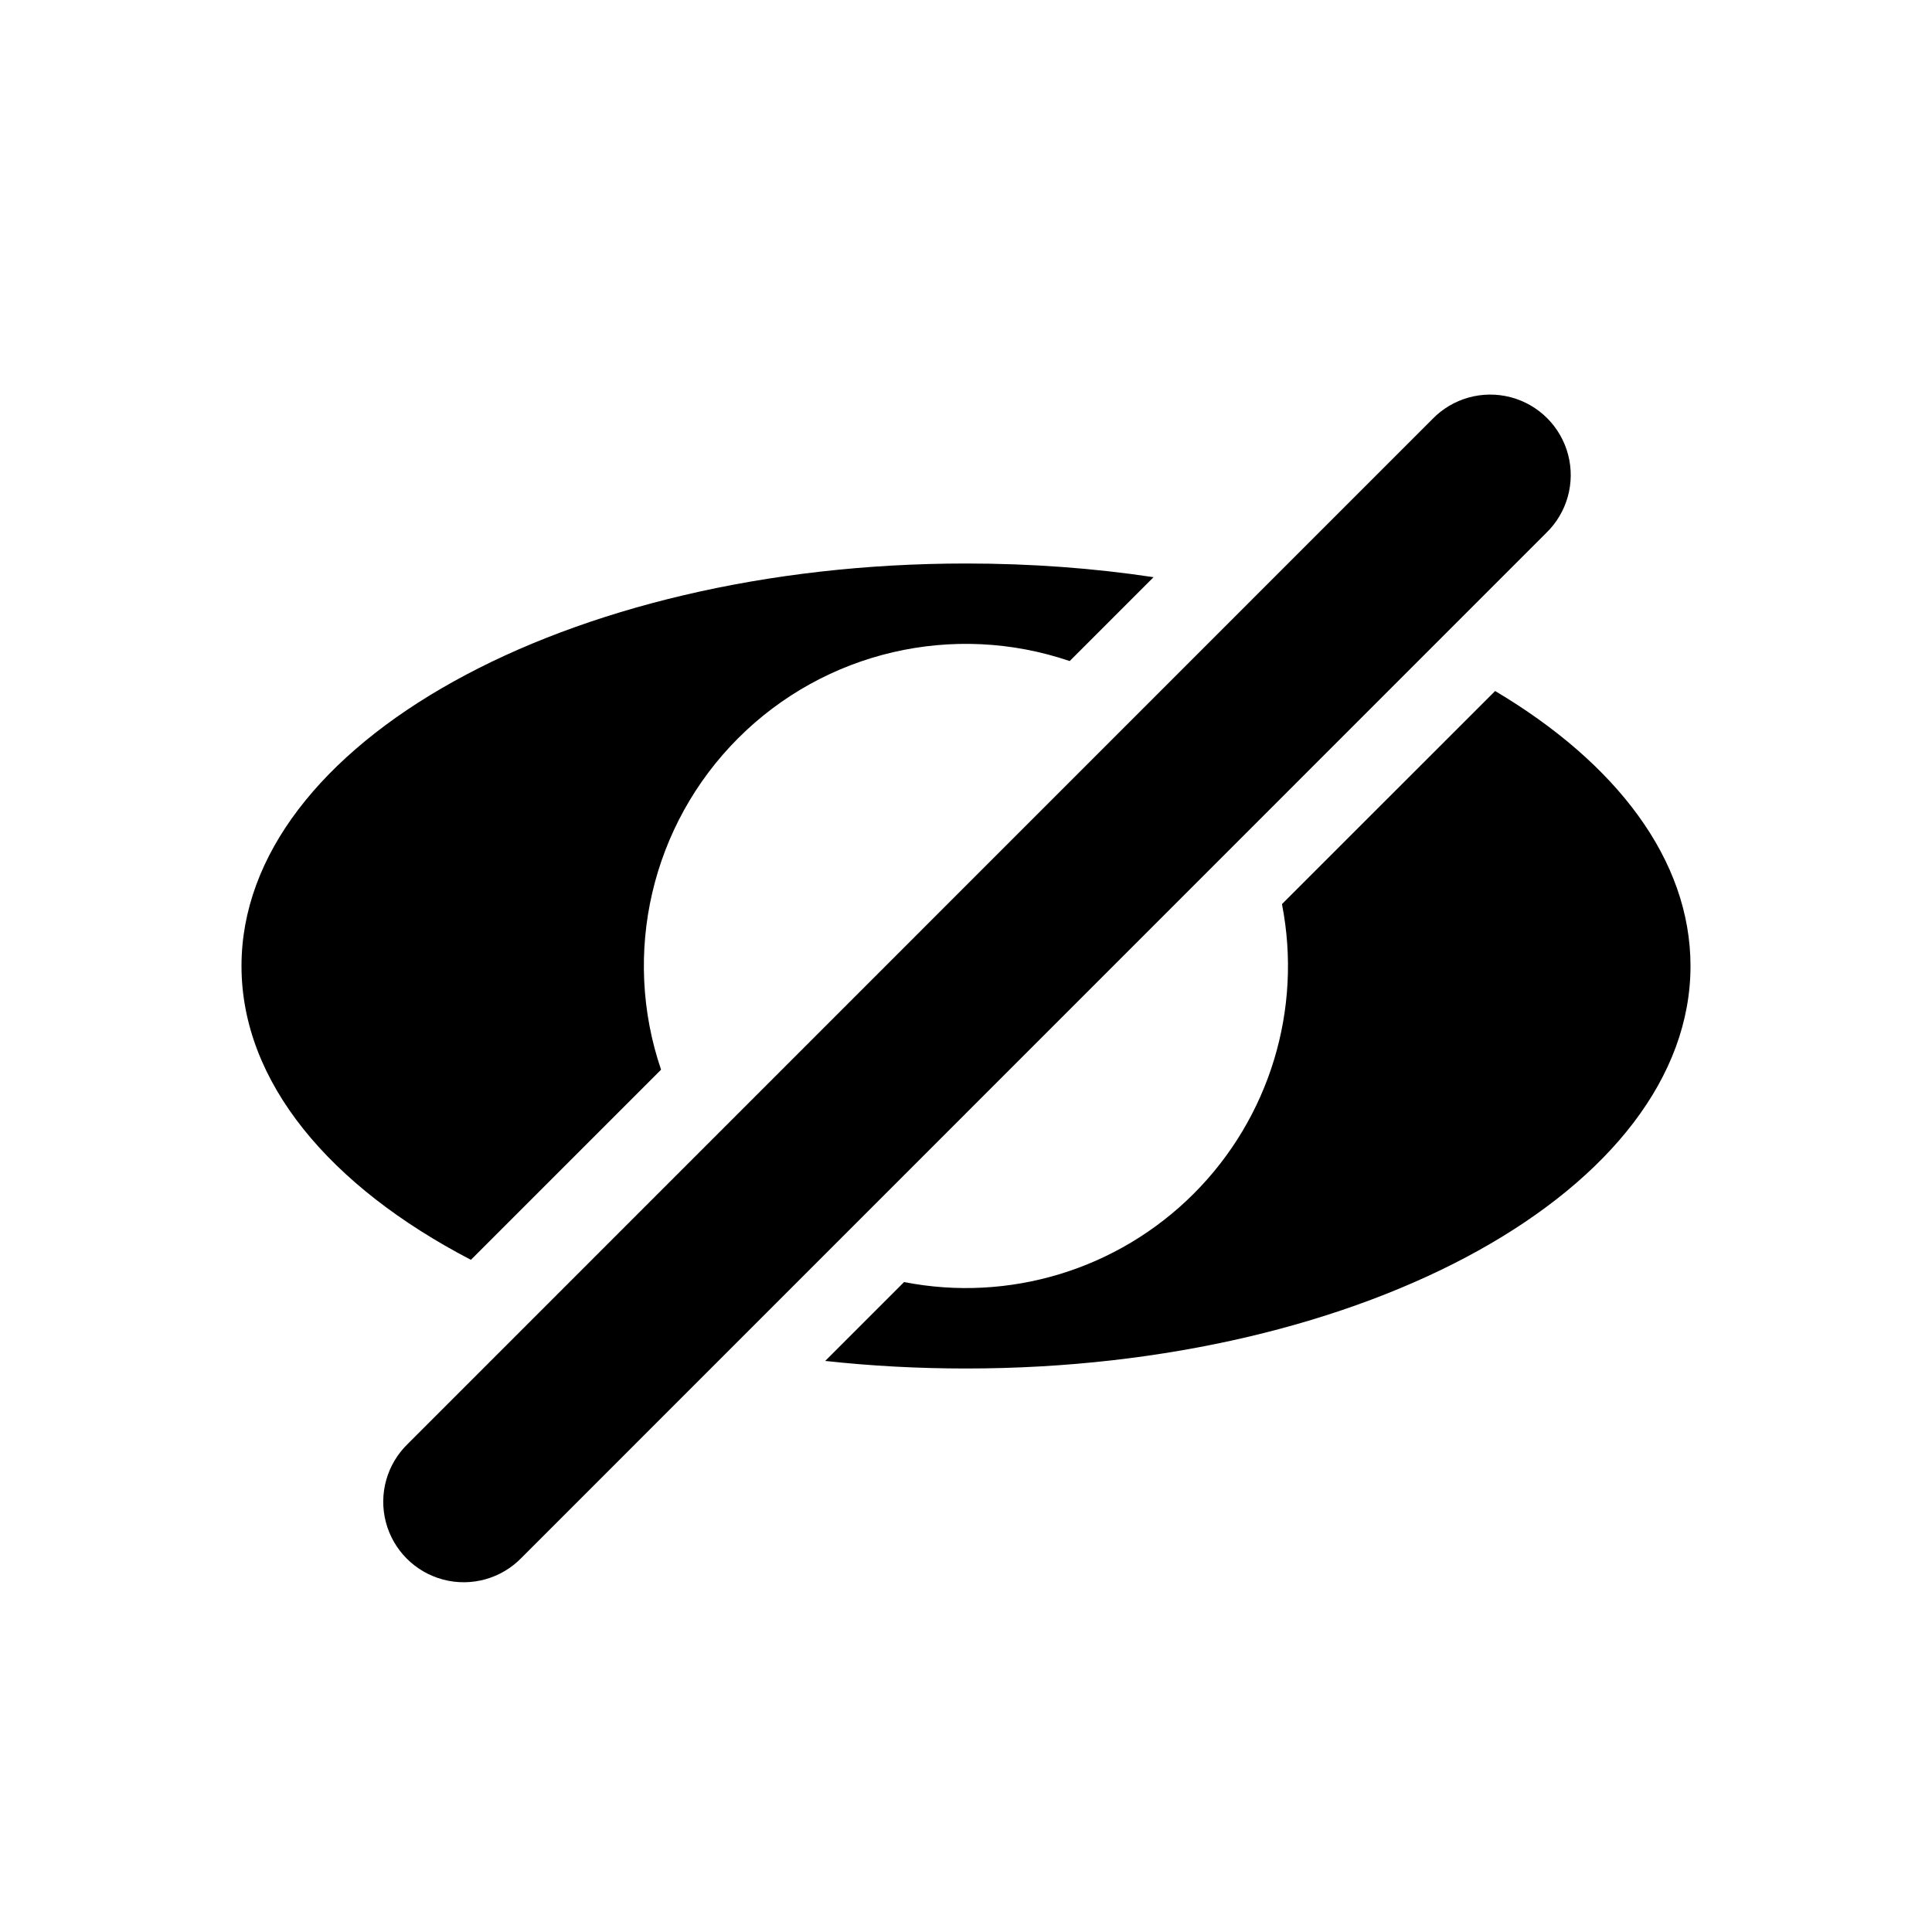
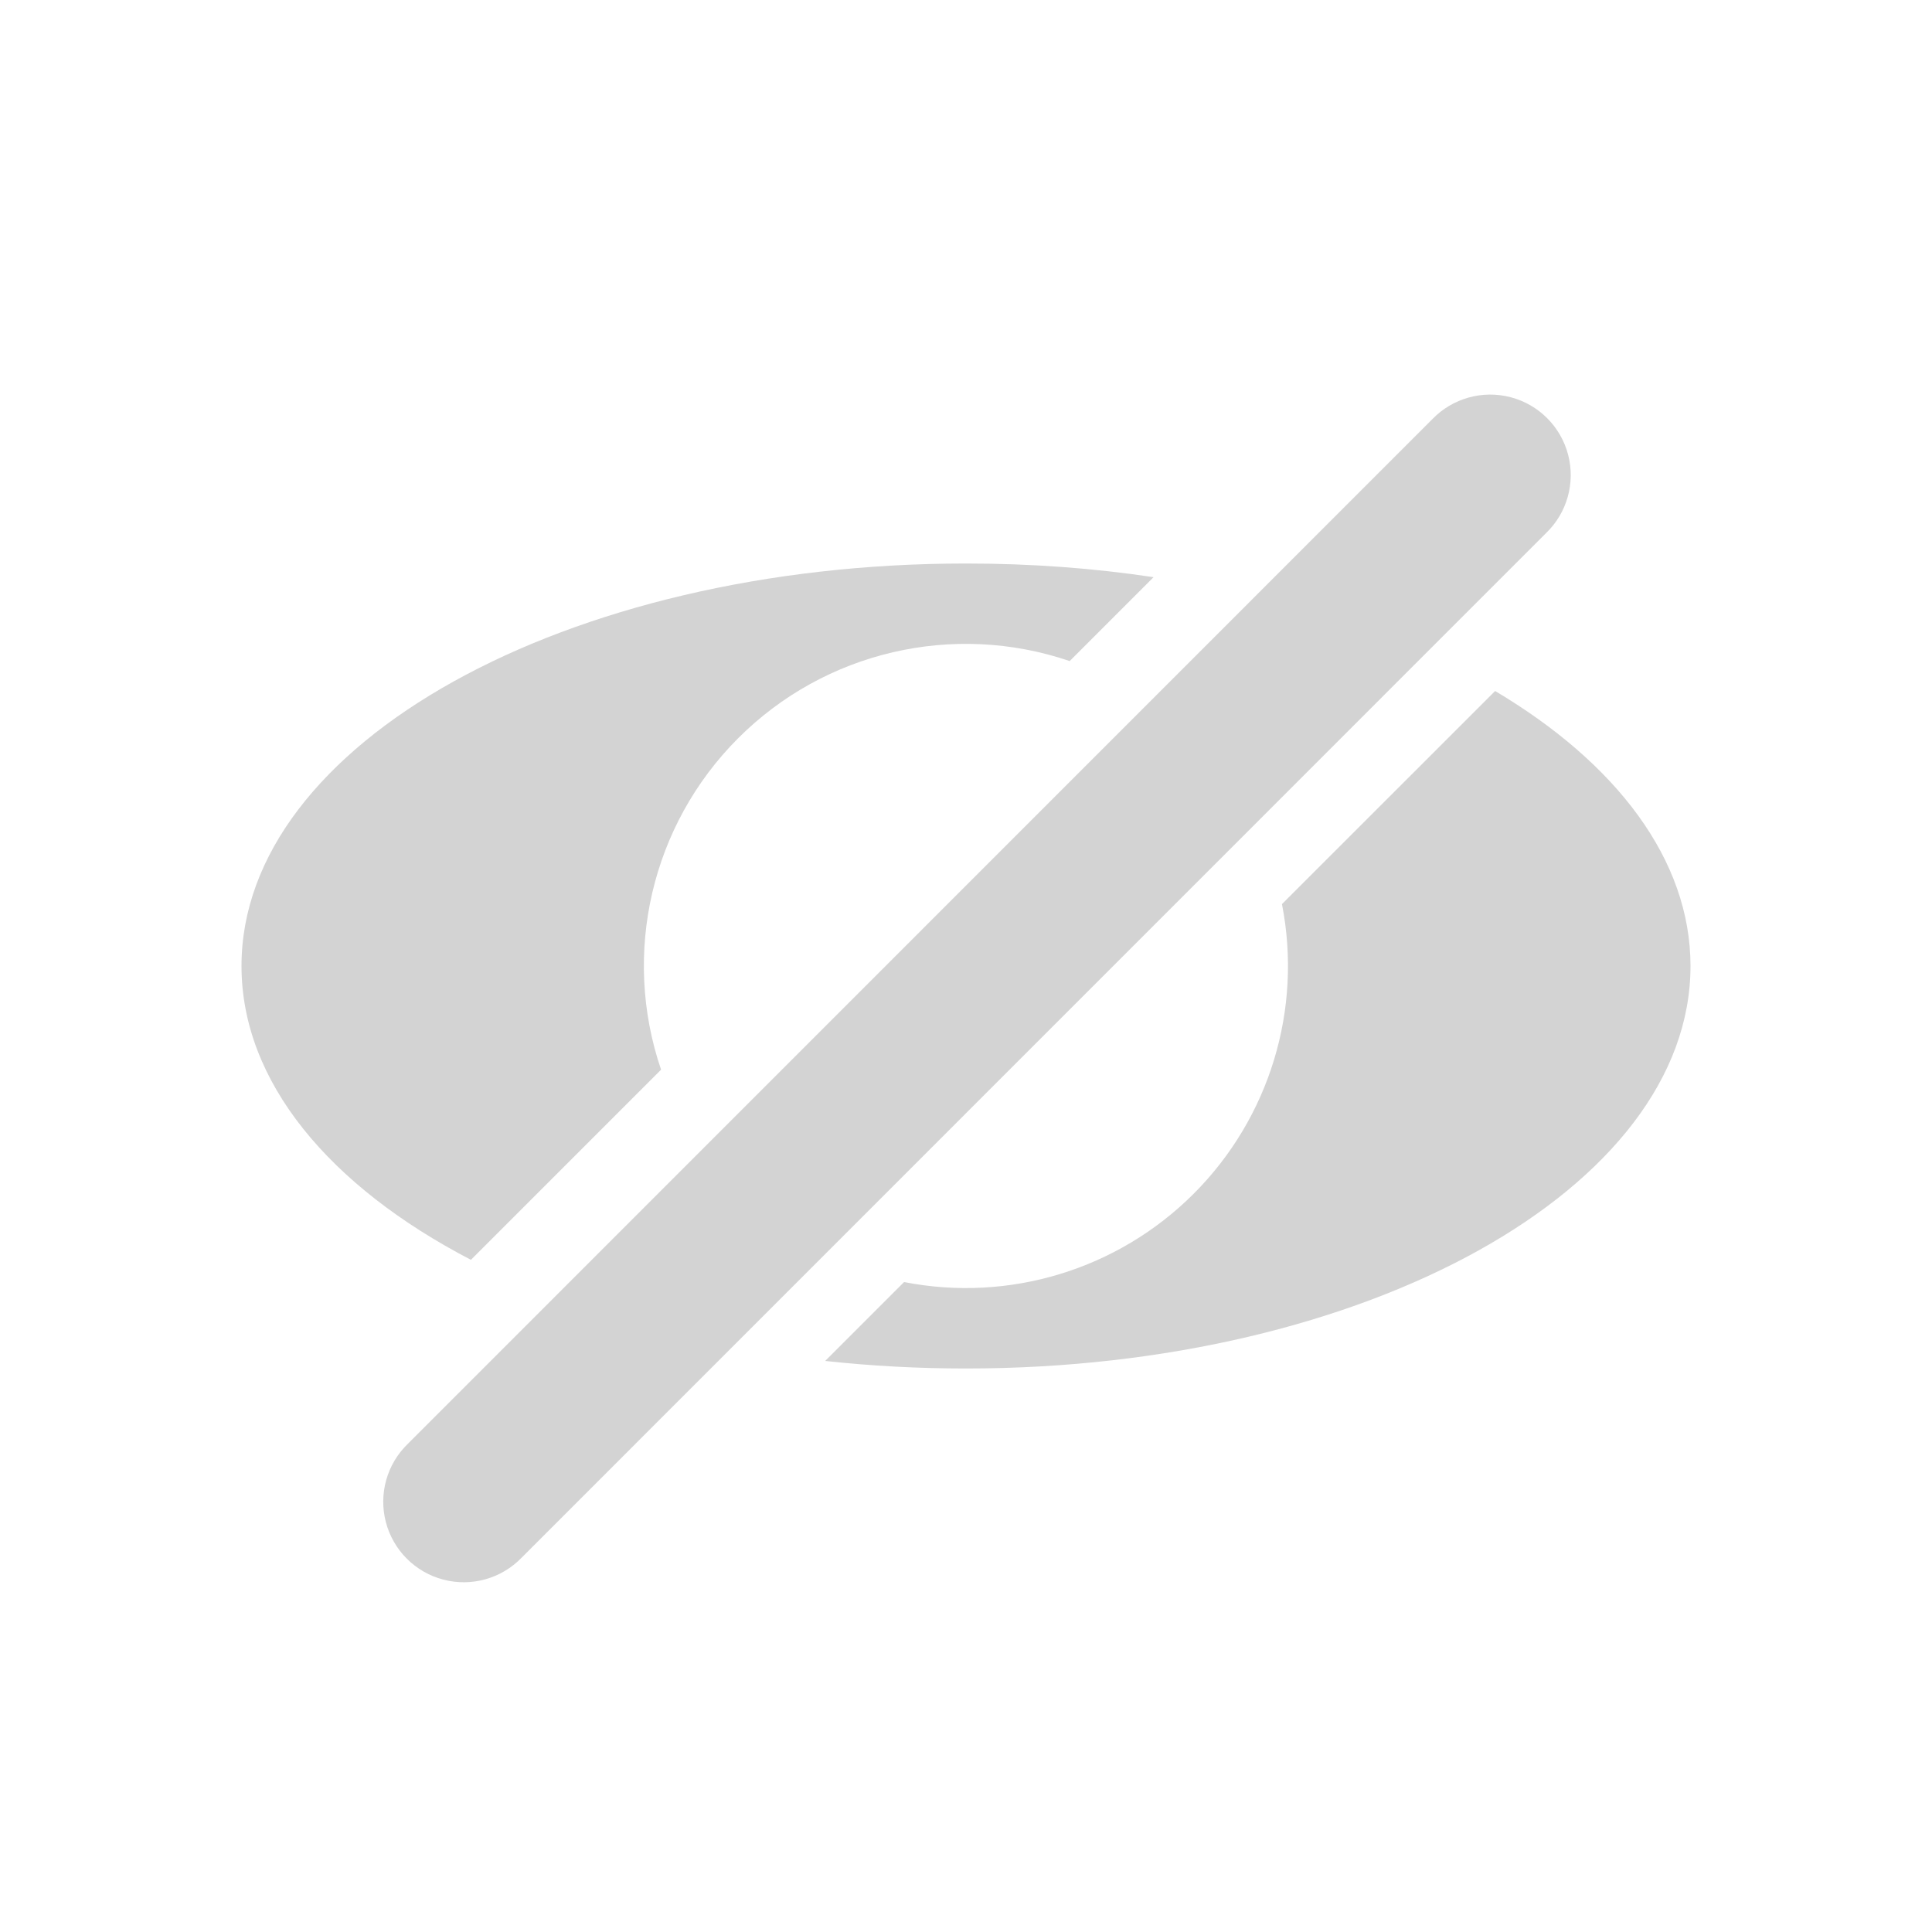
- <svg xmlns="http://www.w3.org/2000/svg" viewBox="0 0 24 24" fill="currentColor" data-v-4fa90e7f="">
+ <svg xmlns="http://www.w3.org/2000/svg" viewBox="0 0 24 24" fill="lightgrey" data-v-4fa90e7f="">
  <path d="M14.33 7.17C13.588 7.058 12.807 7 12 7c-4.97 0-9 2.239-9 5 0 1.44 1.096 2.738 2.85 3.65l2.362-2.362a4 4 0 015.076-5.076l1.043-1.043zM11.23 15.926a4 4 0 004.695-4.695l2.648-2.647C20.078 9.478 21 10.68 21 12c0 2.761-4.03 5-9 5-.598 0-1.183-.032-1.749-.094l.98-.98zM17.793 5.207a1 1 0 111.414 1.414L6.48 19.35a1 1 0 11-1.414-1.414L17.793 5.207z" />
</svg>
